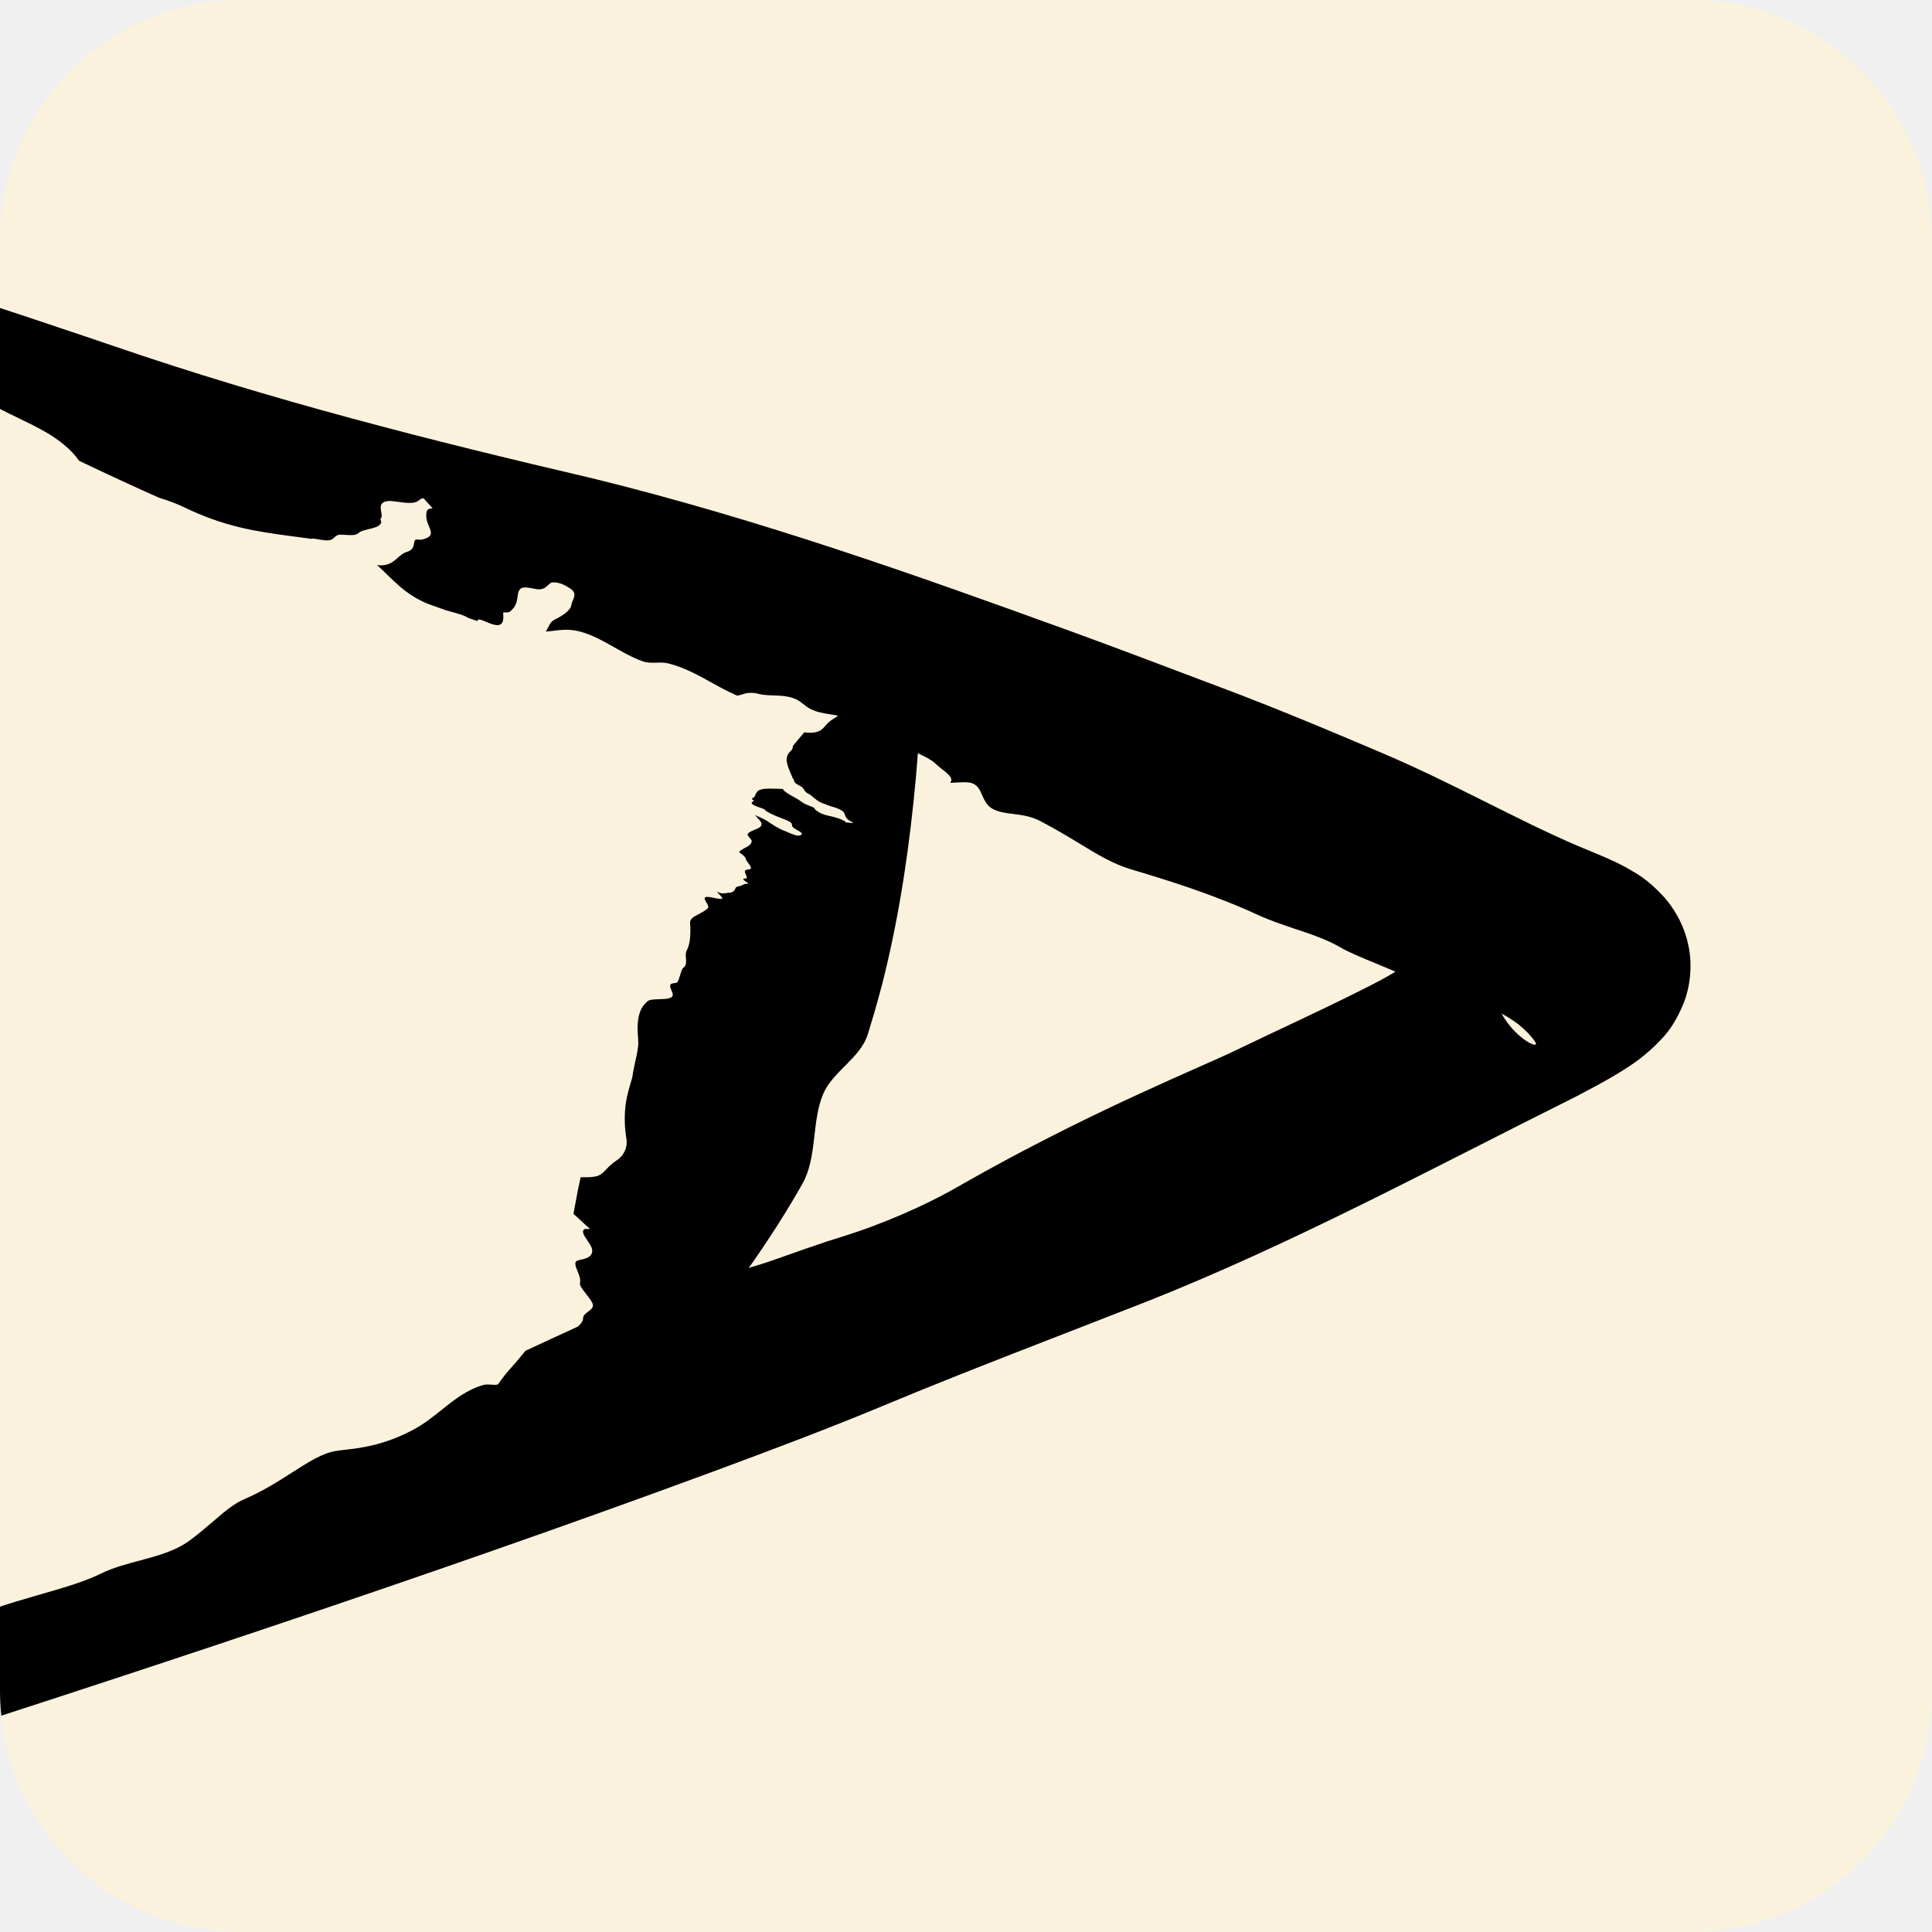
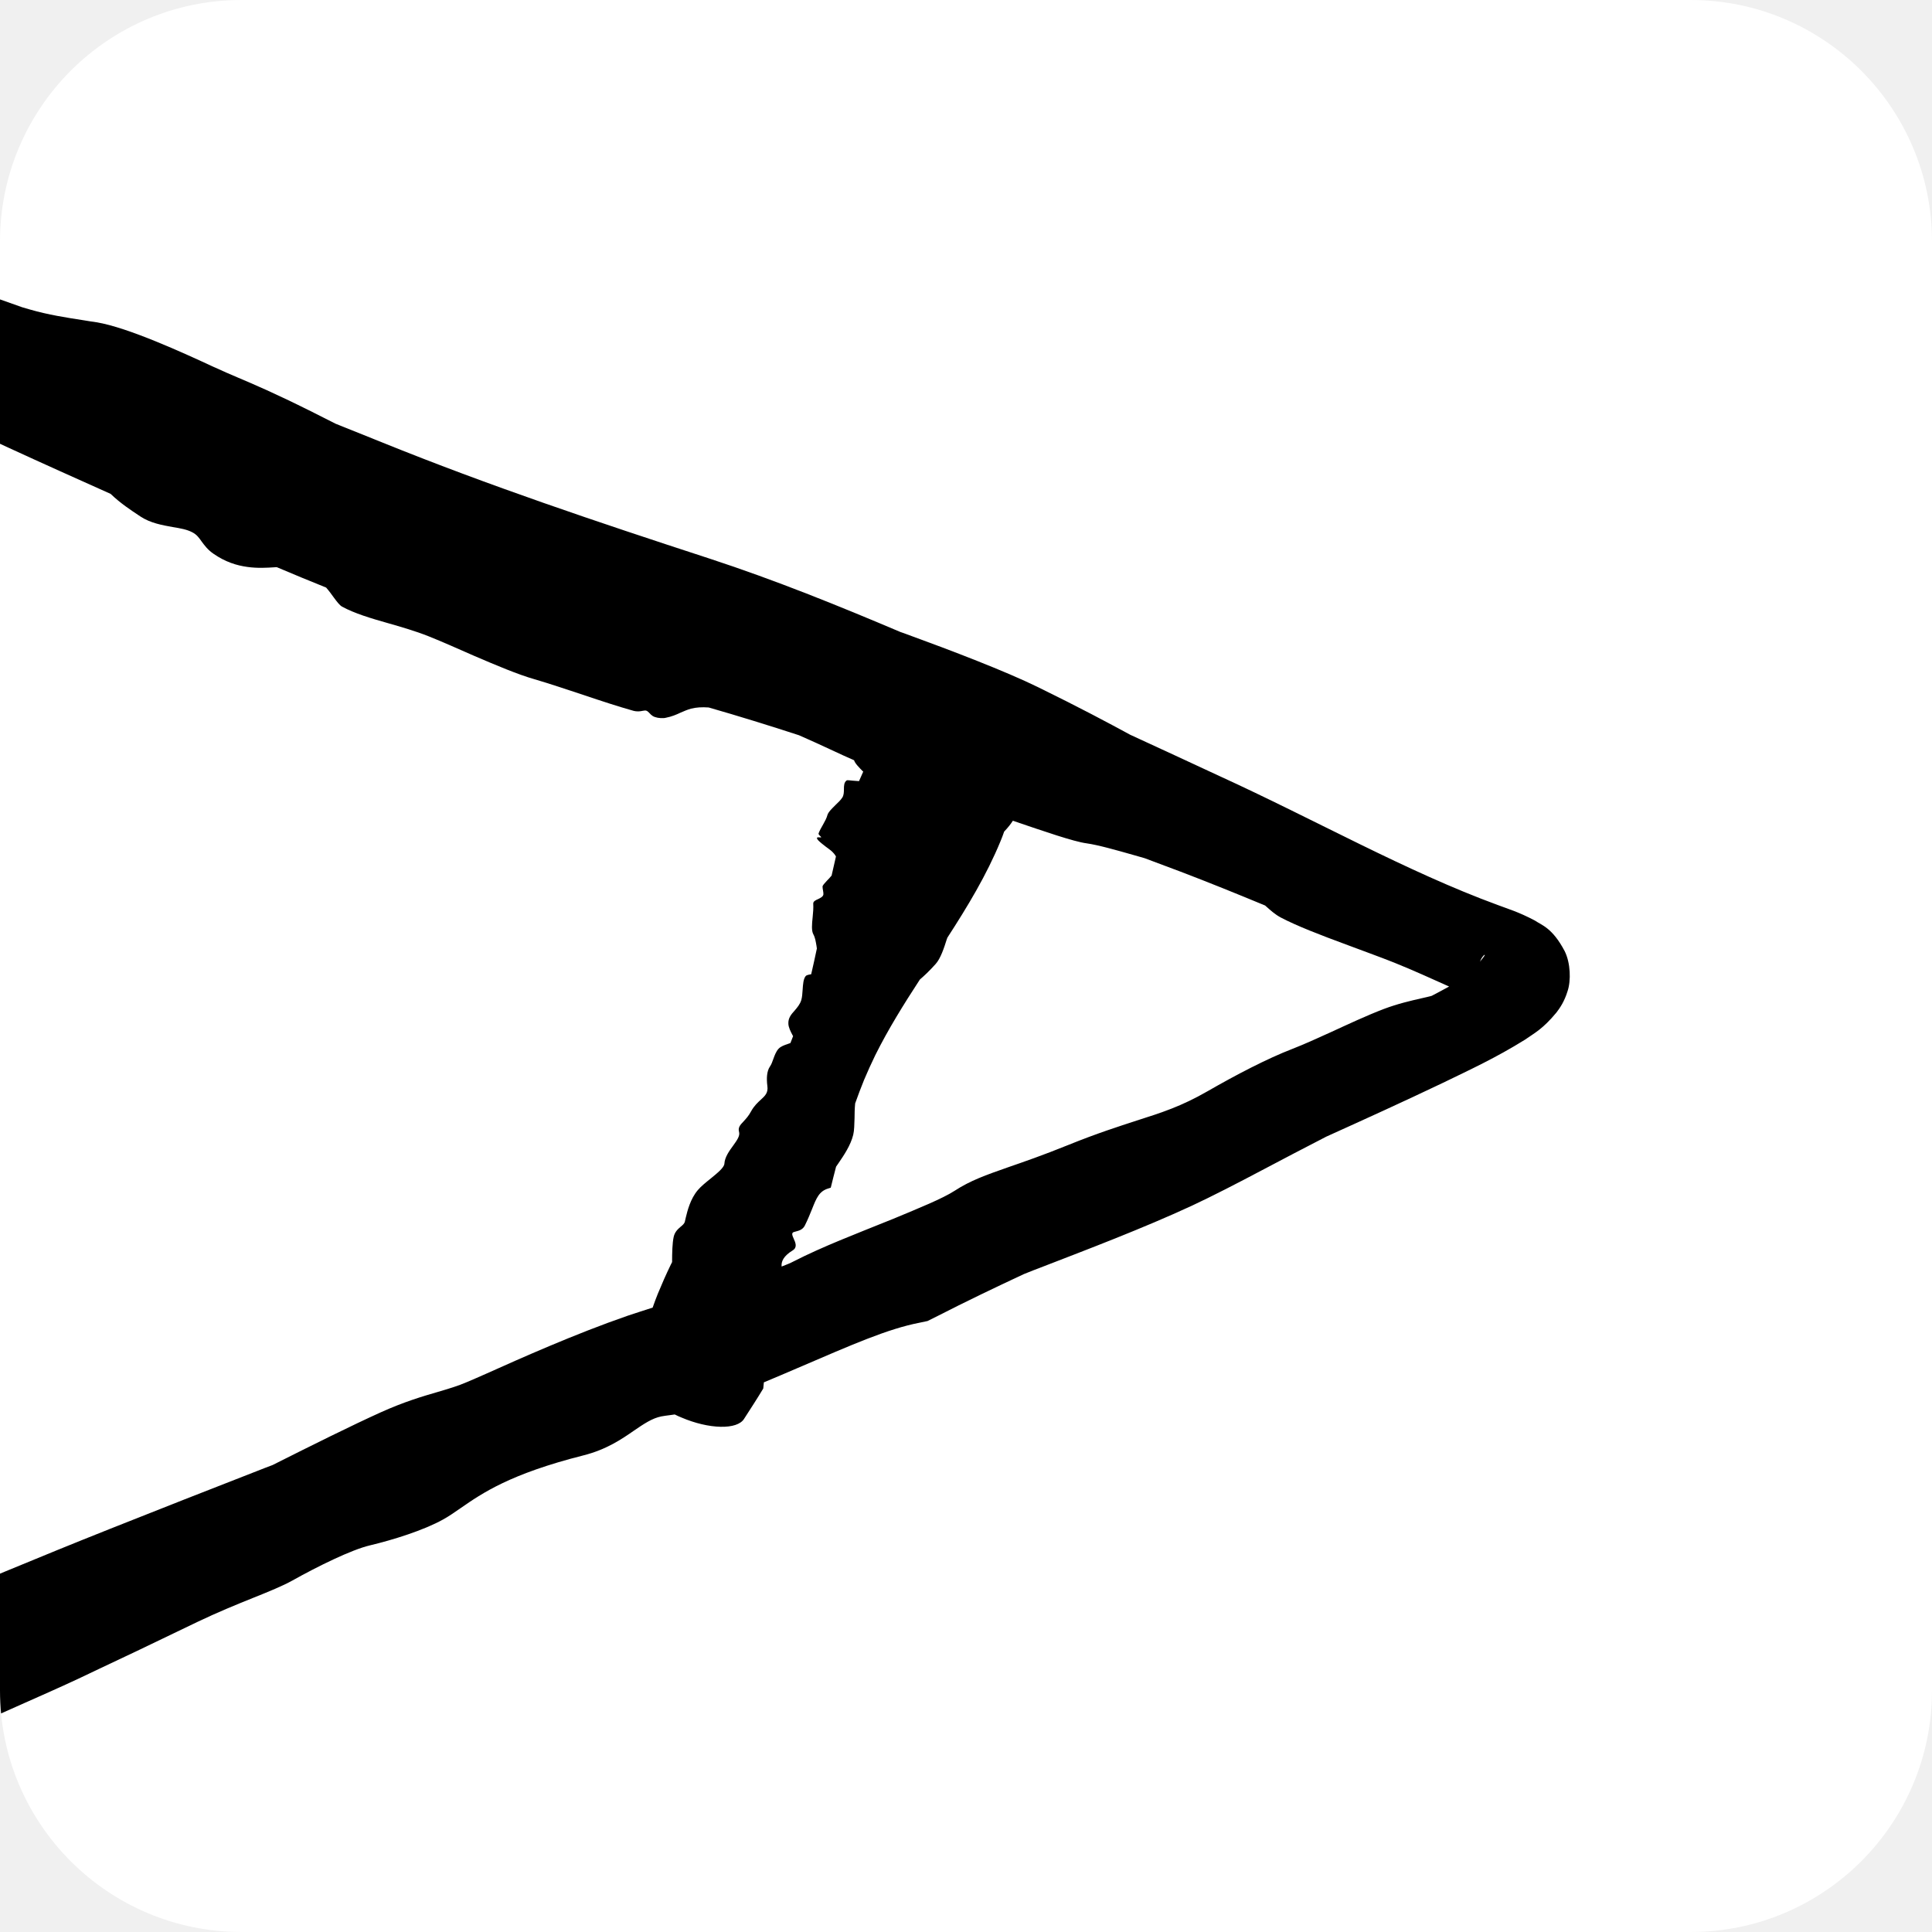
<svg xmlns="http://www.w3.org/2000/svg" width="16" height="16" viewBox="0 0 16 16" fill="none">
  <g clip-path="url(#clip0_4_3)">
-     <rect width="16" height="16" rx="2" fill="#FBF2DD" />
-     <path d="M-4.762 1C-4.746 0.999 -4.728 1.002 -4.71 1.008C-4.603 1.047 -4.495 1.087 -4.388 1.125C-4.321 1.15 -4.254 1.173 -4.187 1.197C-4.146 1.211 -4.105 1.226 -4.065 1.24C-3.987 1.267 -3.91 1.294 -3.832 1.321C-3.801 1.332 -3.771 1.342 -3.74 1.353C-3.668 1.377 -3.596 1.402 -3.523 1.427H-3.522C-3.487 1.439 -3.451 1.451 -3.417 1.462C-3.308 1.499 -3.2 1.534 -3.09 1.57C-3.033 1.589 -2.974 1.608 -2.915 1.627C-2.882 1.638 -2.849 1.649 -2.817 1.659C-2.8 1.664 -2.782 1.67 -2.764 1.676C-2.353 1.808 -1.943 1.935 -1.529 2.064C-1.117 2.192 -0.703 2.322 -0.291 2.455C0.044 2.564 0.378 2.675 0.712 2.788C0.79 2.815 0.866 2.84 0.942 2.866C2.244 3.313 3.552 3.645 4.905 3.961C6.282 4.299 7.57 4.757 8.857 5.224C9.228 5.359 9.606 5.502 9.975 5.642C10.066 5.676 10.157 5.711 10.248 5.745C10.536 5.856 10.818 5.971 11.098 6.089C11.211 6.136 11.326 6.185 11.443 6.235C12.029 6.483 12.554 6.786 13.07 7.007C13.136 7.034 13.208 7.063 13.302 7.104C13.35 7.125 13.403 7.149 13.474 7.188C13.545 7.231 13.635 7.27 13.781 7.429C13.851 7.508 13.943 7.644 13.981 7.823C14.022 8.002 13.991 8.186 13.946 8.301C13.853 8.53 13.763 8.6 13.699 8.667C13.569 8.788 13.484 8.836 13.399 8.89C13.274 8.965 13.166 9.021 13.06 9.077C11.836 9.688 10.704 10.3 9.502 10.777C8.784 11.059 8.052 11.335 7.367 11.62C6.884 11.822 6.397 12.005 5.922 12.181C4.714 12.627 3.496 13.05 2.275 13.461C1.059 13.87 -0.168 14.27 -1.393 14.658C-2.228 14.923 -3.06 15.181 -3.9 15.435C-4.259 15.543 -4.638 15.656 -5.002 15.761C-5.271 15.838 -5.557 15.92 -5.831 15.991C-5.871 16.002 -5.91 16.003 -5.94 15.995C-5.97 15.987 -5.991 15.97 -5.998 15.949C-6.004 15.928 -5.997 15.902 -5.978 15.879C-5.958 15.855 -5.927 15.834 -5.889 15.818C-5.627 15.713 -5.354 15.596 -5.095 15.484C-4.805 15.358 -4.511 15.229 -4.219 15.099C-4.141 15.168 -4.052 15.209 -3.918 15.192C-3.847 15.182 -3.759 15.156 -3.699 15.115C-3.645 15.079 -3.61 15.036 -3.577 14.996C-3.542 14.954 -3.507 14.912 -3.456 14.883C-3.371 14.835 -3.298 14.765 -3.22 14.692C-3.192 14.665 -3.163 14.638 -3.132 14.611C-2.857 14.487 -2.577 14.36 -2.301 14.234C-2.186 14.2 -2.083 14.169 -1.999 14.133C-1.924 14.1 -1.861 14.055 -1.8 14.006C-1.757 13.986 -1.713 13.966 -1.67 13.947C-1.395 13.821 -1.116 13.694 -0.84 13.567C-0.608 13.503 -0.369 13.436 -0.063 13.327C0.068 13.281 0.201 13.243 0.328 13.206C0.517 13.152 0.695 13.101 0.84 13.03C0.936 12.983 1.047 12.953 1.157 12.924C1.305 12.884 1.451 12.845 1.566 12.761C1.638 12.709 1.701 12.654 1.76 12.604C1.853 12.524 1.934 12.454 2.02 12.417C2.18 12.348 2.306 12.267 2.42 12.194C2.558 12.106 2.672 12.032 2.79 12.015C2.808 12.012 2.829 12.01 2.852 12.007C2.978 11.993 3.178 11.971 3.423 11.84C3.511 11.793 3.586 11.733 3.66 11.674C3.764 11.59 3.873 11.505 4.006 11.469C4.026 11.464 4.049 11.466 4.071 11.467C4.098 11.47 4.122 11.471 4.13 11.458C4.155 11.418 4.195 11.369 4.245 11.313C4.281 11.273 4.318 11.229 4.351 11.187C4.493 11.121 4.639 11.053 4.786 10.986C4.809 10.964 4.829 10.943 4.829 10.916C4.829 10.894 4.85 10.878 4.87 10.863C4.898 10.842 4.925 10.822 4.902 10.784C4.888 10.76 4.869 10.735 4.851 10.712C4.823 10.676 4.798 10.644 4.803 10.627C4.811 10.594 4.795 10.556 4.781 10.523C4.765 10.483 4.752 10.449 4.786 10.438C4.791 10.437 4.798 10.435 4.806 10.433C4.846 10.425 4.911 10.411 4.904 10.35C4.902 10.328 4.883 10.301 4.865 10.274C4.839 10.236 4.813 10.198 4.839 10.18C4.843 10.177 4.854 10.178 4.865 10.178C4.878 10.178 4.889 10.178 4.882 10.172C4.859 10.155 4.836 10.132 4.81 10.108C4.791 10.09 4.771 10.071 4.749 10.053C4.762 9.983 4.775 9.914 4.788 9.845C4.795 9.813 4.802 9.781 4.809 9.749C4.853 9.75 4.894 9.75 4.927 9.744C4.97 9.737 4.992 9.714 5.021 9.684C5.041 9.662 5.066 9.637 5.105 9.611C5.176 9.564 5.195 9.494 5.189 9.441C5.188 9.43 5.186 9.418 5.184 9.406C5.178 9.36 5.17 9.302 5.176 9.202C5.182 9.107 5.204 9.033 5.22 8.978C5.229 8.949 5.236 8.926 5.239 8.907C5.243 8.874 5.252 8.835 5.26 8.796C5.274 8.735 5.287 8.673 5.286 8.635C5.286 8.621 5.285 8.606 5.284 8.59C5.28 8.546 5.276 8.493 5.288 8.427C5.301 8.358 5.327 8.323 5.364 8.291C5.38 8.278 5.418 8.276 5.458 8.275C5.514 8.273 5.574 8.272 5.572 8.236C5.571 8.227 5.567 8.216 5.562 8.205C5.553 8.185 5.543 8.162 5.557 8.149C5.562 8.145 5.573 8.144 5.584 8.142C5.595 8.141 5.607 8.139 5.61 8.134C5.621 8.113 5.628 8.091 5.634 8.071C5.642 8.045 5.648 8.023 5.661 8.013C5.684 7.996 5.683 7.967 5.681 7.937C5.679 7.914 5.677 7.89 5.687 7.872C5.715 7.821 5.722 7.737 5.715 7.645C5.712 7.61 5.743 7.593 5.782 7.573C5.806 7.56 5.834 7.546 5.86 7.524C5.873 7.511 5.86 7.491 5.849 7.472C5.838 7.454 5.829 7.437 5.842 7.43C5.853 7.424 5.886 7.43 5.917 7.437C5.951 7.443 5.983 7.45 5.982 7.438C5.981 7.431 5.968 7.418 5.953 7.403C5.948 7.397 5.942 7.391 5.936 7.384C5.942 7.387 5.948 7.389 5.952 7.391C5.981 7.403 6.001 7.399 6.02 7.395C6.028 7.394 6.035 7.393 6.043 7.393C6.073 7.391 6.087 7.37 6.093 7.352C6.096 7.345 6.108 7.342 6.122 7.339C6.134 7.336 6.148 7.332 6.158 7.325C6.164 7.32 6.175 7.32 6.184 7.319C6.19 7.319 6.195 7.318 6.197 7.317C6.199 7.315 6.191 7.31 6.182 7.305C6.176 7.301 6.169 7.296 6.165 7.293C6.155 7.285 6.153 7.278 6.158 7.276C6.161 7.276 6.165 7.276 6.168 7.276C6.173 7.277 6.178 7.276 6.18 7.275C6.189 7.268 6.183 7.256 6.177 7.243C6.17 7.229 6.163 7.213 6.176 7.206C6.18 7.203 6.188 7.202 6.196 7.201C6.203 7.2 6.212 7.199 6.215 7.196C6.226 7.186 6.21 7.164 6.195 7.145C6.186 7.133 6.177 7.121 6.177 7.113C6.176 7.099 6.154 7.082 6.137 7.07C6.129 7.063 6.122 7.057 6.12 7.054C6.122 7.053 6.123 7.051 6.125 7.05C6.127 7.049 6.13 7.047 6.131 7.046C6.141 7.037 6.154 7.03 6.167 7.023C6.197 7.008 6.226 6.992 6.225 6.963C6.225 6.957 6.216 6.947 6.208 6.938C6.198 6.926 6.188 6.913 6.192 6.907C6.201 6.891 6.226 6.882 6.249 6.872C6.285 6.858 6.32 6.843 6.302 6.809C6.296 6.798 6.284 6.785 6.272 6.772C6.266 6.764 6.259 6.757 6.253 6.749C6.266 6.756 6.279 6.762 6.291 6.767C6.315 6.778 6.336 6.788 6.353 6.799C6.392 6.826 6.446 6.861 6.49 6.878C6.502 6.882 6.515 6.888 6.528 6.894C6.561 6.908 6.594 6.922 6.613 6.92C6.626 6.918 6.654 6.913 6.633 6.894C6.629 6.889 6.619 6.884 6.607 6.877C6.587 6.866 6.562 6.852 6.56 6.84C6.56 6.838 6.559 6.836 6.559 6.834C6.558 6.826 6.558 6.817 6.542 6.807C6.523 6.795 6.5 6.787 6.473 6.776C6.438 6.763 6.396 6.747 6.349 6.72C6.34 6.714 6.337 6.71 6.336 6.707C6.334 6.705 6.333 6.703 6.33 6.702C6.327 6.7 6.319 6.698 6.31 6.694C6.278 6.683 6.221 6.664 6.225 6.649C6.226 6.644 6.231 6.641 6.235 6.638C6.241 6.634 6.246 6.629 6.237 6.625C6.234 6.623 6.23 6.622 6.226 6.62C6.229 6.616 6.232 6.611 6.235 6.606C6.249 6.605 6.251 6.595 6.255 6.584C6.255 6.582 6.257 6.579 6.258 6.576C6.264 6.567 6.27 6.559 6.276 6.55C6.284 6.545 6.295 6.54 6.31 6.536C6.341 6.529 6.387 6.531 6.431 6.532C6.449 6.533 6.468 6.534 6.485 6.534C6.485 6.537 6.487 6.54 6.489 6.543C6.505 6.562 6.542 6.583 6.577 6.602C6.599 6.614 6.621 6.627 6.634 6.637C6.657 6.656 6.689 6.668 6.713 6.677C6.725 6.682 6.735 6.686 6.74 6.689C6.744 6.692 6.745 6.695 6.747 6.698C6.748 6.7 6.75 6.703 6.753 6.706C6.793 6.739 6.822 6.746 6.863 6.756C6.886 6.761 6.913 6.767 6.948 6.779C6.984 6.793 6.995 6.798 7.006 6.811C7.026 6.813 7.046 6.815 7.066 6.816C7.066 6.814 7.056 6.807 7.039 6.798C7.007 6.78 7.001 6.76 6.996 6.745C6.994 6.738 6.992 6.732 6.988 6.727C6.966 6.703 6.928 6.691 6.893 6.681C6.875 6.675 6.857 6.67 6.844 6.664C6.839 6.661 6.833 6.659 6.827 6.657C6.823 6.656 6.818 6.655 6.813 6.653C6.78 6.64 6.759 6.622 6.739 6.606C6.728 6.596 6.717 6.587 6.705 6.579C6.701 6.577 6.697 6.575 6.694 6.573C6.688 6.57 6.683 6.567 6.679 6.564C6.669 6.557 6.664 6.548 6.658 6.539C6.655 6.535 6.652 6.53 6.649 6.525C6.644 6.519 6.631 6.512 6.619 6.505C6.609 6.5 6.6 6.495 6.593 6.489C6.579 6.48 6.577 6.47 6.575 6.462C6.574 6.458 6.573 6.454 6.571 6.45C6.571 6.449 6.568 6.448 6.565 6.446C6.56 6.431 6.553 6.417 6.547 6.402C6.517 6.331 6.491 6.268 6.551 6.217C6.562 6.207 6.566 6.193 6.567 6.177C6.597 6.14 6.629 6.102 6.661 6.065C6.694 6.069 6.723 6.07 6.748 6.065C6.794 6.057 6.812 6.037 6.833 6.013C6.849 5.995 6.866 5.975 6.897 5.956C6.913 5.947 6.927 5.937 6.941 5.927C6.919 5.922 6.895 5.918 6.871 5.915C6.816 5.906 6.76 5.898 6.704 5.867C6.686 5.857 6.668 5.843 6.652 5.83C6.634 5.817 6.617 5.803 6.601 5.795C6.537 5.763 6.465 5.761 6.4 5.759C6.356 5.757 6.315 5.756 6.281 5.746C6.217 5.729 6.173 5.742 6.142 5.752C6.126 5.757 6.113 5.761 6.101 5.76C6.092 5.756 6.082 5.751 6.072 5.746C6.064 5.741 6.055 5.736 6.046 5.734L6.044 5.733C5.99 5.707 5.94 5.679 5.888 5.65C5.774 5.587 5.661 5.525 5.53 5.493C5.502 5.486 5.47 5.487 5.438 5.488C5.399 5.489 5.359 5.49 5.323 5.477C5.237 5.446 5.156 5.4 5.077 5.355C4.956 5.287 4.839 5.223 4.714 5.216C4.674 5.214 4.631 5.218 4.59 5.223C4.572 5.225 4.553 5.228 4.536 5.229C4.53 5.23 4.525 5.23 4.52 5.23C4.528 5.217 4.535 5.205 4.541 5.193C4.545 5.186 4.548 5.178 4.552 5.172C4.561 5.157 4.571 5.143 4.589 5.134C4.649 5.104 4.723 5.06 4.731 5.014C4.733 5.001 4.737 4.988 4.743 4.975C4.757 4.942 4.771 4.909 4.731 4.88C4.715 4.869 4.684 4.848 4.65 4.835C4.624 4.826 4.596 4.82 4.572 4.824C4.559 4.827 4.549 4.836 4.538 4.847C4.518 4.865 4.494 4.887 4.444 4.879C4.436 4.878 4.426 4.876 4.417 4.874C4.379 4.867 4.337 4.859 4.316 4.872C4.293 4.888 4.29 4.913 4.286 4.942C4.281 4.98 4.275 5.024 4.223 5.065C4.212 5.073 4.196 5.072 4.185 5.072C4.177 5.071 4.17 5.071 4.168 5.074C4.167 5.077 4.167 5.085 4.168 5.095C4.169 5.131 4.171 5.194 4.09 5.173C4.069 5.168 4.045 5.158 4.024 5.149C3.992 5.136 3.966 5.125 3.959 5.133C3.957 5.136 3.955 5.14 3.953 5.143C3.927 5.135 3.902 5.125 3.876 5.117C3.847 5.096 3.798 5.083 3.74 5.067C3.726 5.063 3.711 5.059 3.696 5.055C3.644 5.037 3.595 5.019 3.544 5.001C3.504 4.984 3.463 4.964 3.421 4.938C3.337 4.886 3.27 4.821 3.205 4.758C3.178 4.731 3.15 4.704 3.122 4.679C3.135 4.681 3.148 4.683 3.157 4.682C3.225 4.681 3.261 4.648 3.296 4.618C3.318 4.598 3.34 4.579 3.368 4.571C3.42 4.557 3.425 4.523 3.429 4.498C3.431 4.485 3.434 4.475 3.441 4.47C3.447 4.467 3.458 4.468 3.47 4.469C3.48 4.47 3.49 4.47 3.498 4.468C3.588 4.444 3.574 4.41 3.553 4.36C3.542 4.333 3.528 4.3 3.53 4.262C3.533 4.223 3.539 4.213 3.583 4.21C3.558 4.182 3.533 4.155 3.508 4.127C3.495 4.124 3.482 4.133 3.463 4.148C3.43 4.175 3.352 4.164 3.29 4.155C3.261 4.152 3.237 4.148 3.222 4.149C3.142 4.154 3.15 4.199 3.157 4.239C3.161 4.26 3.165 4.281 3.154 4.292C3.149 4.297 3.151 4.304 3.154 4.311C3.156 4.316 3.158 4.322 3.157 4.327C3.147 4.361 3.096 4.372 3.05 4.383C3.023 4.389 2.998 4.396 2.982 4.405C2.977 4.408 2.973 4.411 2.969 4.415C2.963 4.419 2.957 4.423 2.949 4.426C2.932 4.433 2.902 4.432 2.869 4.43C2.852 4.429 2.834 4.428 2.817 4.428C2.794 4.428 2.782 4.439 2.77 4.45C2.761 4.458 2.752 4.467 2.739 4.471C2.715 4.48 2.675 4.473 2.638 4.467C2.622 4.464 2.606 4.461 2.593 4.46C2.587 4.459 2.584 4.46 2.582 4.463C2.52 4.454 2.461 4.447 2.403 4.439C2.114 4.4 1.861 4.363 1.525 4.201C1.461 4.17 1.39 4.144 1.317 4.122C1.094 4.023 0.873 3.92 0.655 3.816C0.622 3.769 0.579 3.722 0.523 3.677C0.478 3.641 0.432 3.609 0.381 3.58C0.312 3.54 0.239 3.504 0.158 3.465C0.054 3.415 -0.062 3.358 -0.19 3.283C-0.408 3.155 -0.636 3.03 -0.901 2.908C-1.165 2.786 -1.469 2.654 -1.686 2.564C-1.805 2.515 -1.92 2.439 -2.026 2.369C-2.177 2.269 -2.312 2.179 -2.42 2.188C-2.454 2.191 -2.492 2.205 -2.529 2.219C-2.555 2.228 -2.581 2.237 -2.605 2.242C-2.653 2.218 -2.701 2.195 -2.749 2.171C-2.825 2.105 -2.948 2.017 -3.094 1.996C-3.143 1.971 -3.192 1.946 -3.24 1.921C-3.343 1.867 -3.444 1.814 -3.546 1.76C-3.579 1.743 -3.613 1.724 -3.646 1.706L-3.647 1.706C-3.715 1.669 -3.783 1.633 -3.85 1.597C-3.878 1.581 -3.907 1.565 -3.935 1.55C-4.008 1.51 -4.08 1.47 -4.152 1.43C-4.19 1.409 -4.227 1.388 -4.265 1.366C-4.328 1.331 -4.389 1.296 -4.452 1.26C-4.551 1.203 -4.65 1.146 -4.749 1.088C-4.765 1.078 -4.779 1.066 -4.787 1.053C-4.795 1.04 -4.798 1.027 -4.794 1.017C-4.789 1.008 -4.777 1.002 -4.762 1ZM7.586 6.428C7.536 6.983 7.457 7.528 7.33 8.053C7.312 8.128 7.292 8.205 7.271 8.279C7.251 8.354 7.229 8.427 7.206 8.501C7.2 8.524 7.193 8.547 7.185 8.57C7.124 8.762 6.895 8.875 6.817 9.06C6.72 9.29 6.769 9.585 6.645 9.804C6.522 10.022 6.385 10.236 6.24 10.445C6.227 10.464 6.213 10.482 6.2 10.5C6.283 10.477 6.374 10.447 6.483 10.408C6.556 10.383 6.667 10.342 6.753 10.314C6.815 10.292 6.889 10.267 6.96 10.246C7.32 10.136 7.661 9.979 7.874 9.861C7.918 9.836 7.963 9.81 8.012 9.783C8.193 9.681 8.421 9.553 8.861 9.333C9.277 9.126 9.637 8.966 9.907 8.846C10.044 8.785 10.159 8.735 10.245 8.693C10.393 8.621 10.574 8.537 10.757 8.45C11.041 8.316 11.325 8.178 11.48 8.092C11.505 8.078 11.531 8.062 11.557 8.047C11.502 8.024 11.449 8.002 11.4 7.981C11.271 7.928 11.163 7.883 11.101 7.846C10.99 7.781 10.857 7.736 10.723 7.692C10.621 7.657 10.518 7.623 10.424 7.58C10.208 7.479 9.92 7.37 9.611 7.274C9.533 7.249 9.452 7.225 9.372 7.201C9.218 7.155 9.1 7.083 8.95 6.992C8.856 6.935 8.75 6.87 8.614 6.799C8.537 6.759 8.462 6.75 8.392 6.741C8.328 6.733 8.268 6.726 8.216 6.696C8.171 6.669 8.152 6.626 8.134 6.586C8.115 6.541 8.096 6.499 8.043 6.484C8.014 6.476 7.975 6.478 7.928 6.48C7.91 6.481 7.89 6.482 7.869 6.483C7.873 6.477 7.875 6.472 7.877 6.468C7.889 6.438 7.842 6.402 7.797 6.366C7.779 6.352 7.761 6.338 7.748 6.324C7.716 6.294 7.66 6.265 7.601 6.238C7.596 6.301 7.592 6.365 7.586 6.428ZM12.435 8.394C12.467 8.45 12.501 8.494 12.528 8.523C12.591 8.591 12.635 8.618 12.661 8.634C12.772 8.688 12.701 8.607 12.656 8.557C12.633 8.533 12.605 8.507 12.574 8.482C12.531 8.451 12.486 8.42 12.435 8.394Z" fill="black" />
+     <rect width="16" height="16" rx="2" fill="white" />
+     <path d="M-1.613 2.001C-1.416 1.994 -1.18 2.041 -0.95 2.13C-0.575 2.274 -0.197 2.411 0.185 2.545C0.206 2.551 0.227 2.557 0.247 2.563C0.399 2.607 0.548 2.63 0.697 2.653C0.731 2.659 0.765 2.664 0.8 2.669C1.06 2.712 1.518 2.922 1.77 3.039C1.774 3.041 1.779 3.043 1.784 3.045C1.843 3.073 1.901 3.097 1.968 3.126C2.1 3.182 2.27 3.254 2.573 3.405C2.636 3.437 2.704 3.471 2.779 3.509C2.907 3.561 3.036 3.612 3.165 3.664C4.047 4.021 4.944 4.322 5.873 4.625C6.423 4.805 6.943 5.016 7.457 5.234C7.476 5.24 7.494 5.247 7.513 5.254C7.878 5.387 8.326 5.558 8.597 5.691C8.942 5.86 9.172 5.983 9.36 6.085C9.606 6.198 9.852 6.312 10.097 6.426C10.894 6.79 11.648 7.218 12.404 7.495C12.49 7.528 12.572 7.55 12.712 7.624C12.767 7.662 12.856 7.683 12.958 7.877C13.007 7.975 13.011 8.122 12.982 8.208C12.955 8.296 12.918 8.348 12.89 8.385C12.775 8.524 12.705 8.557 12.628 8.611C12.385 8.762 12.171 8.86 11.951 8.967C11.626 9.122 11.305 9.268 10.984 9.413C10.8 9.507 10.627 9.599 10.467 9.683C10.242 9.802 10.04 9.906 9.871 9.985C9.463 10.174 8.99 10.353 8.639 10.489C8.583 10.51 8.527 10.532 8.478 10.552C8.238 10.664 7.994 10.781 7.766 10.898C7.739 10.911 7.711 10.926 7.682 10.94C7.661 10.945 7.639 10.949 7.616 10.954C7.352 11.005 7.063 11.133 6.604 11.33C6.519 11.367 6.426 11.406 6.326 11.448C6.324 11.466 6.322 11.483 6.321 11.499C6.27 11.584 6.215 11.668 6.161 11.752C6.133 11.795 6.064 11.818 5.968 11.816C5.871 11.814 5.755 11.787 5.643 11.739C5.625 11.732 5.606 11.723 5.588 11.714C5.573 11.716 5.558 11.718 5.545 11.72C5.521 11.723 5.499 11.726 5.477 11.73C5.401 11.745 5.332 11.792 5.25 11.848C5.149 11.918 5.022 12.005 4.831 12.053C4.222 12.207 3.992 12.367 3.817 12.488C3.765 12.524 3.718 12.557 3.669 12.584C3.509 12.673 3.257 12.752 3.064 12.798C2.91 12.834 2.629 12.973 2.42 13.09C2.341 13.134 2.228 13.18 2.096 13.233C1.959 13.288 1.8 13.353 1.635 13.432C1.217 13.634 0.993 13.74 0.816 13.823C0.764 13.848 0.716 13.87 0.669 13.893C0.519 13.964 0.33 14.047 0.139 14.132C-0.089 14.233 -0.317 14.334 -0.496 14.418C-0.966 14.585 -1.441 14.747 -1.916 14.904C-2.163 14.985 -2.41 15.016 -2.617 14.992C-2.813 14.964 -2.956 14.885 -2.988 14.766C-3.029 14.649 -2.962 14.503 -2.831 14.36C-2.688 14.213 -2.485 14.081 -2.247 13.982C-1.777 13.786 -1.302 13.582 -0.83 13.381C-0.252 13.136 0.326 12.894 0.907 12.663C1.314 12.501 1.722 12.341 2.13 12.182C2.172 12.165 2.215 12.149 2.257 12.133C2.587 11.967 2.917 11.803 3.154 11.696C3.347 11.609 3.499 11.564 3.627 11.527C3.715 11.501 3.793 11.478 3.869 11.445C3.91 11.428 3.966 11.403 4.032 11.374C4.304 11.252 4.762 11.047 5.199 10.896C5.264 10.874 5.334 10.852 5.405 10.829C5.418 10.79 5.433 10.752 5.448 10.714C5.481 10.634 5.516 10.554 5.554 10.476C5.558 10.468 5.562 10.46 5.566 10.452C5.566 10.373 5.568 10.295 5.579 10.244C5.588 10.202 5.614 10.179 5.636 10.16C5.652 10.147 5.666 10.135 5.671 10.12C5.673 10.111 5.676 10.1 5.679 10.085C5.693 10.027 5.717 9.929 5.779 9.856C5.806 9.824 5.847 9.791 5.887 9.759C5.943 9.713 5.996 9.67 5.999 9.638C6.002 9.583 6.039 9.532 6.072 9.487C6.102 9.445 6.129 9.408 6.121 9.376C6.11 9.339 6.128 9.318 6.157 9.288C6.176 9.267 6.2 9.242 6.221 9.202C6.246 9.157 6.276 9.13 6.301 9.107C6.336 9.075 6.363 9.05 6.355 8.994C6.347 8.931 6.35 8.871 6.376 8.833C6.388 8.816 6.396 8.794 6.404 8.771C6.415 8.741 6.426 8.709 6.448 8.685C6.467 8.665 6.497 8.655 6.523 8.646C6.531 8.643 6.539 8.64 6.546 8.638C6.553 8.619 6.561 8.6 6.568 8.581C6.565 8.576 6.562 8.571 6.56 8.566C6.547 8.541 6.531 8.51 6.529 8.48C6.526 8.431 6.552 8.401 6.581 8.369C6.602 8.344 6.625 8.318 6.636 8.282C6.643 8.258 6.645 8.227 6.647 8.197C6.65 8.152 6.653 8.107 6.672 8.084C6.679 8.075 6.697 8.072 6.714 8.069L6.718 8.068C6.734 7.998 6.75 7.927 6.765 7.855C6.764 7.848 6.763 7.841 6.762 7.834C6.756 7.799 6.751 7.765 6.736 7.738C6.719 7.708 6.724 7.653 6.73 7.596C6.734 7.558 6.737 7.519 6.735 7.485C6.733 7.465 6.754 7.455 6.775 7.446C6.795 7.436 6.815 7.427 6.819 7.408C6.82 7.399 6.818 7.388 6.816 7.375C6.814 7.365 6.812 7.353 6.812 7.343C6.812 7.332 6.828 7.316 6.847 7.295C6.86 7.282 6.874 7.267 6.887 7.251C6.899 7.198 6.911 7.146 6.923 7.093C6.915 7.078 6.902 7.062 6.884 7.046C6.871 7.035 6.855 7.024 6.839 7.012C6.817 6.995 6.795 6.978 6.778 6.961C6.765 6.948 6.762 6.937 6.771 6.935C6.775 6.934 6.781 6.934 6.787 6.935C6.794 6.935 6.8 6.936 6.801 6.934C6.801 6.932 6.797 6.928 6.793 6.924C6.786 6.918 6.777 6.909 6.779 6.902C6.787 6.879 6.802 6.854 6.816 6.829C6.831 6.802 6.846 6.775 6.852 6.751C6.859 6.725 6.89 6.696 6.92 6.666C6.941 6.646 6.962 6.626 6.975 6.606C6.988 6.587 6.989 6.561 6.989 6.536C6.989 6.507 6.99 6.478 7.012 6.463C7.016 6.46 7.036 6.462 7.06 6.465C7.077 6.466 7.096 6.468 7.114 6.469C7.125 6.443 7.137 6.416 7.149 6.39C7.147 6.389 7.145 6.386 7.143 6.385C7.116 6.357 7.081 6.323 7.073 6.296C7.022 6.274 6.952 6.242 6.871 6.204C6.795 6.169 6.709 6.129 6.617 6.089C6.368 6.008 6.117 5.93 5.869 5.859C5.813 5.855 5.764 5.858 5.722 5.869C5.693 5.877 5.666 5.889 5.638 5.901C5.602 5.918 5.562 5.935 5.515 5.944C5.509 5.946 5.503 5.946 5.497 5.947C5.463 5.949 5.428 5.943 5.406 5.93C5.395 5.923 5.386 5.914 5.379 5.906C5.37 5.897 5.363 5.889 5.351 5.885C5.343 5.883 5.333 5.885 5.321 5.887C5.302 5.891 5.277 5.895 5.244 5.886C5.12 5.851 4.982 5.806 4.846 5.76C4.695 5.71 4.546 5.66 4.426 5.625C4.292 5.587 4.107 5.509 3.921 5.429C3.792 5.372 3.663 5.315 3.551 5.27C3.441 5.226 3.322 5.192 3.207 5.159C3.069 5.12 2.936 5.08 2.833 5.024C2.812 5.012 2.791 4.984 2.765 4.949C2.747 4.924 2.726 4.895 2.701 4.866C2.563 4.811 2.427 4.754 2.292 4.697C2.286 4.697 2.28 4.697 2.274 4.698C2.209 4.702 2.133 4.707 2.048 4.695C1.96 4.683 1.866 4.654 1.768 4.586C1.72 4.553 1.694 4.517 1.671 4.486C1.649 4.455 1.63 4.427 1.592 4.408C1.549 4.385 1.493 4.375 1.431 4.365C1.343 4.349 1.246 4.332 1.164 4.278C1.159 4.274 1.153 4.27 1.146 4.266C1.086 4.226 0.997 4.168 0.916 4.09C0.635 3.964 0.353 3.838 0.071 3.708C-0.4 3.492 -0.873 3.266 -1.338 3.028C-1.566 2.912 -1.763 2.757 -1.887 2.598C-2.011 2.438 -2.05 2.289 -1.999 2.179C-1.947 2.07 -1.809 2.008 -1.613 2.001ZM8.388 6.797C8.373 6.821 8.351 6.85 8.316 6.887C8.307 6.913 8.297 6.94 8.286 6.966C8.171 7.246 8.013 7.507 7.846 7.765C7.845 7.768 7.844 7.772 7.842 7.775C7.819 7.848 7.79 7.938 7.748 7.984C7.695 8.043 7.654 8.081 7.618 8.112C7.485 8.316 7.356 8.523 7.249 8.738C7.216 8.806 7.185 8.874 7.156 8.943C7.13 9.007 7.105 9.073 7.082 9.138C7.078 9.18 7.077 9.222 7.077 9.26C7.075 9.313 7.075 9.361 7.066 9.398C7.045 9.485 6.987 9.57 6.944 9.633C6.937 9.643 6.93 9.653 6.924 9.662C6.909 9.72 6.894 9.778 6.88 9.836C6.874 9.838 6.868 9.84 6.861 9.842C6.784 9.864 6.761 9.922 6.725 10.013C6.709 10.052 6.691 10.098 6.665 10.15C6.648 10.183 6.617 10.192 6.593 10.198C6.585 10.2 6.578 10.202 6.572 10.204C6.553 10.212 6.562 10.233 6.573 10.258C6.588 10.291 6.605 10.33 6.565 10.355C6.487 10.403 6.469 10.448 6.473 10.489C6.512 10.474 6.545 10.461 6.571 10.447C6.813 10.323 7.098 10.215 7.342 10.116C7.361 10.108 7.38 10.101 7.397 10.094C7.615 10.003 7.804 9.927 7.905 9.862C8.037 9.776 8.163 9.732 8.348 9.667C8.478 9.622 8.635 9.568 8.845 9.483C9.087 9.385 9.264 9.329 9.414 9.28C9.624 9.213 9.783 9.162 9.999 9.038C10.239 8.9 10.494 8.767 10.704 8.686C10.799 8.649 10.905 8.601 11.017 8.55C11.163 8.483 11.316 8.411 11.46 8.356C11.577 8.312 11.682 8.288 11.774 8.267C11.803 8.26 11.83 8.255 11.857 8.247C11.905 8.223 11.953 8.195 12.001 8.17C11.859 8.107 11.713 8.039 11.546 7.972C11.423 7.923 11.283 7.873 11.145 7.821C10.939 7.745 10.739 7.668 10.608 7.599C10.559 7.573 10.522 7.539 10.485 7.506L10.485 7.506C10.482 7.503 10.48 7.502 10.477 7.499C10.243 7.402 10.009 7.307 9.775 7.218C9.676 7.181 9.578 7.144 9.479 7.107C9.449 7.098 9.418 7.089 9.388 7.081C9.24 7.039 9.096 6.998 8.998 6.984C8.892 6.97 8.647 6.885 8.388 6.797ZM12.291 7.909C12.285 7.915 12.271 7.927 12.256 7.964C12.282 7.933 12.307 7.901 12.291 7.909Z" fill="black" />
  </g>
  <defs>
    <clipPath id="clip0_4_3">
      <rect width="16" height="16" rx="2" fill="white" />
    </clipPath>
  </defs>
</svg>
